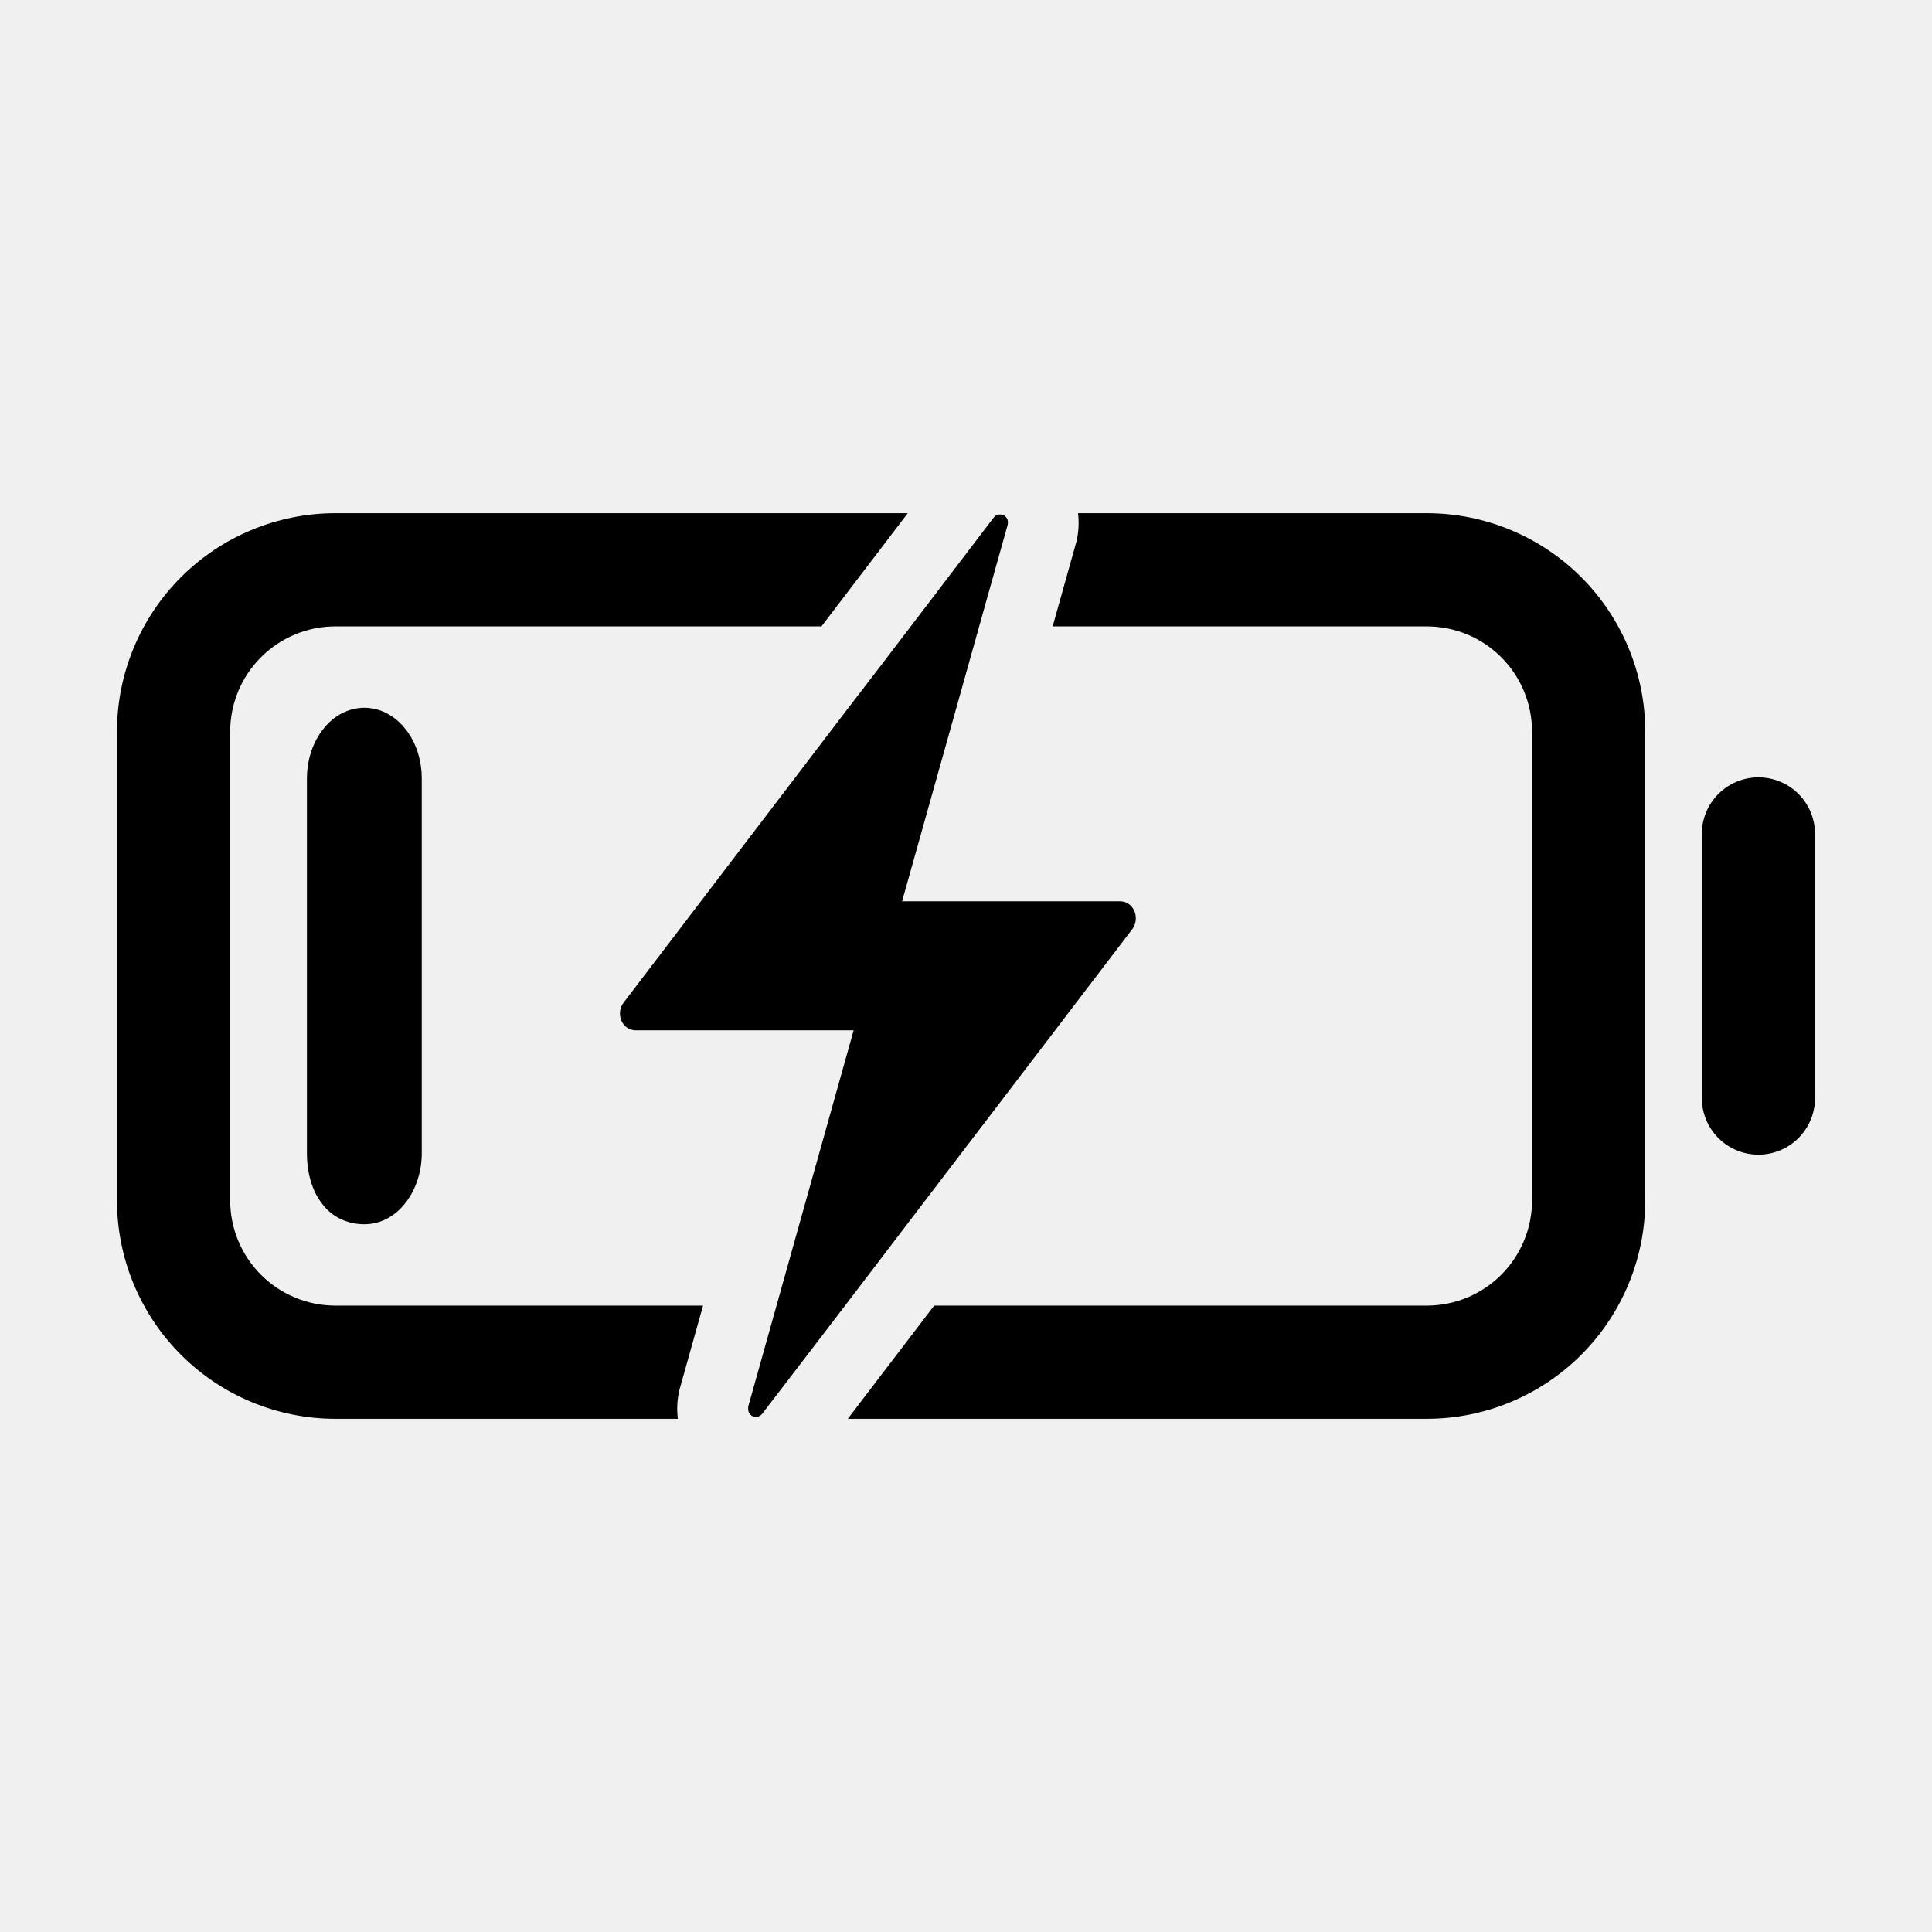
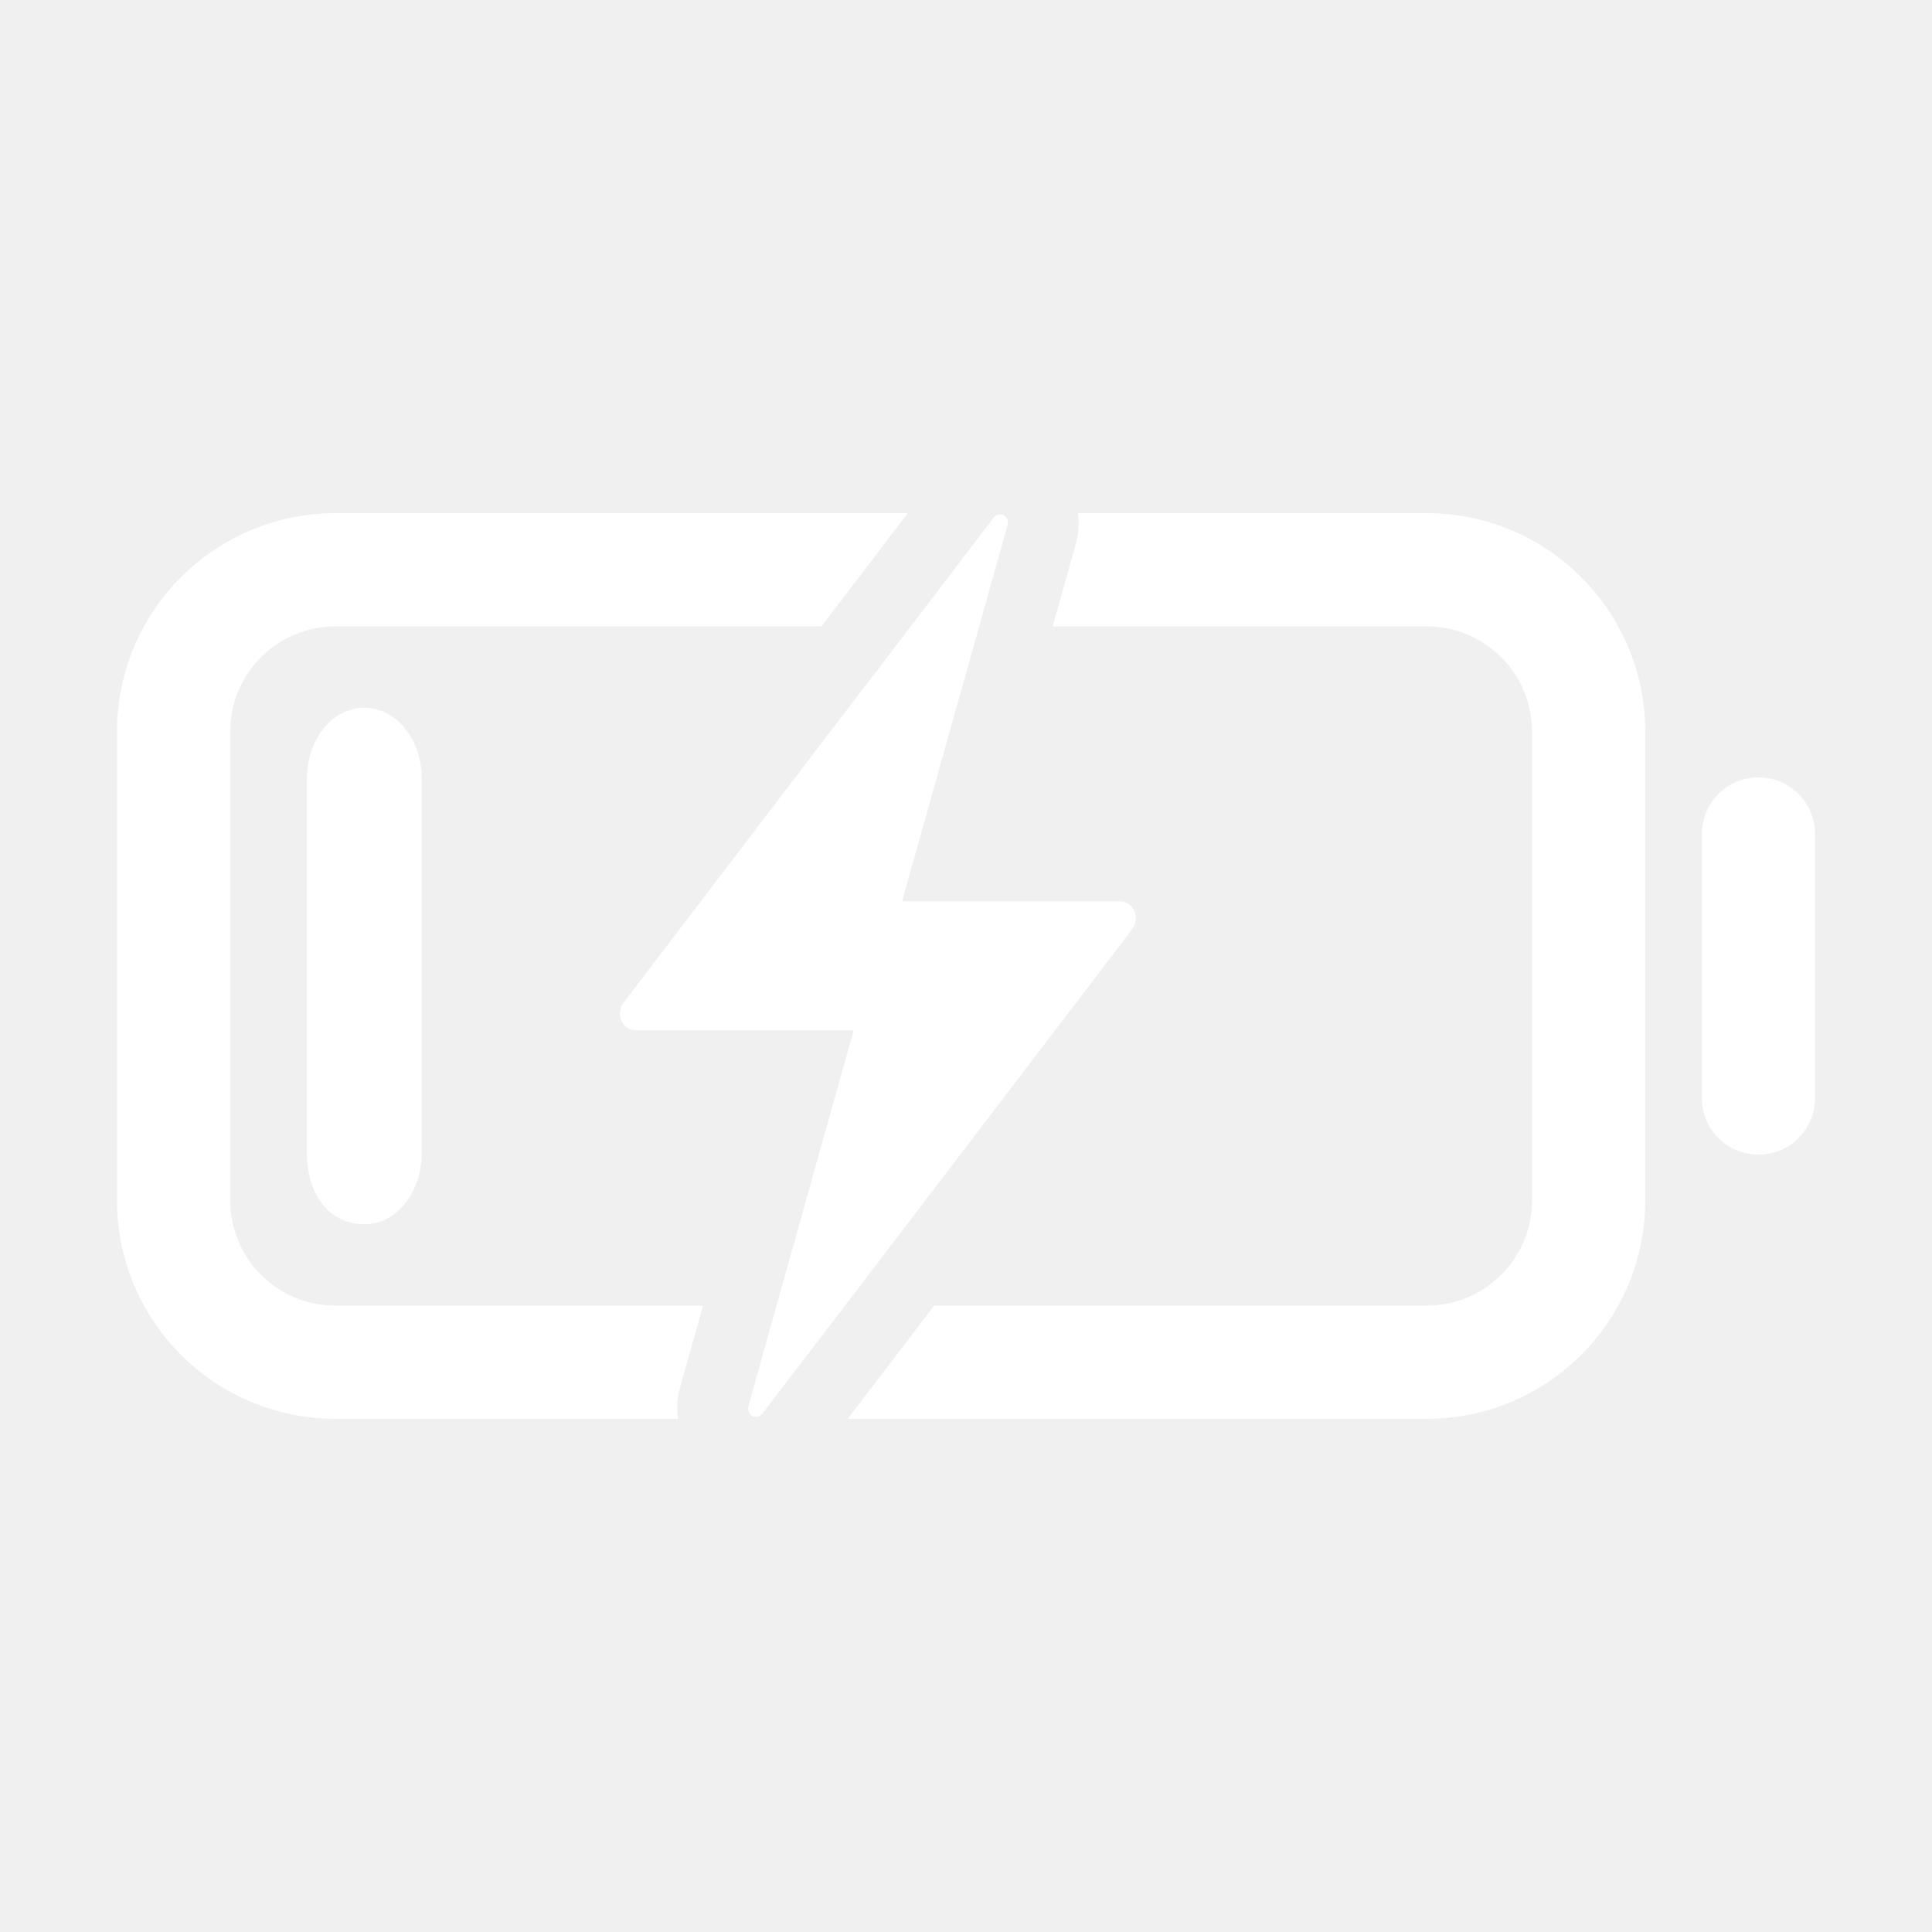
- <svg xmlns="http://www.w3.org/2000/svg" fill="none" viewBox="-32 -32 1024 1024" id="Battery-Charging-Outline--Streamline-Ionic-Outline" height="1024" width="1024" version="1.1">
-   <defs id="defs6" />
-   <g id="g29" transform="translate(-1092.405,-1548.121)">
-     <path fill="#000000" d="m 1816.728,1788.121 h -184.95 c 0.552,4.498 0.38,9.056 -0.506,13.5 l -0.282,1.388 -0.394,1.368 -12.262,43.744 h 198.394 c 14.764,0.02 28.916,5.892 39.354,16.332 10.44,10.44 16.312,24.592 16.334,39.356 v 248.624 c -0.022,14.764 -5.894,28.918 -16.334,39.356 -10.438,10.44 -24.59,16.312 -39.354,16.332 h -261.188 l -45.788,60 h 306.976 c 30.672,-0.036 60.076,-12.234 81.766,-33.922 21.688,-21.688 33.888,-51.094 33.922,-81.766 v -248.624 c -0.034,-30.672 -12.234,-60.078 -33.922,-81.766 -21.69,-21.688 -51.094,-33.886 -81.766,-33.922 z" stroke-width="64" id="path2-0-9-6-0-94-8" />
-     <path fill="#000000" d="m 1182.405,2152.433 v -248.624 c 0.02,-14.764 5.893,-28.916 16.332,-39.356 10.439,-10.44 24.592,-16.312 39.355,-16.332 h 257.7 l 45.75,-60 h -303.45 c -30.672,0.036 -60.077,12.234 -81.765,33.922 -21.688,21.688 -33.888,51.094 -33.923,81.766 v 248.624 c 0.035,30.672 12.234,60.078 33.923,81.766 21.688,21.688 51.093,33.886 81.765,33.922 h 181.594 c -0.586,-4.57 -0.422,-9.206 0.488,-13.724 l 0.28,-1.406 0.394,-1.37 12.188,-43.5 h -194.944 c -14.763,-0.02 -28.916,-5.892 -39.355,-16.332 -10.439,-10.438 -16.312,-24.592 -16.332,-39.356 z" stroke-width="64" id="path1-9-3-4-6-8-8" />
-     <path fill="#000000" d="m 1610.043,2074.783 50.756,-66.544 c 0.716,-1.086 1.208,-2.304 1.444,-3.582 0.078,-0.408 0.128,-0.822 0.15,-1.238 0.056,-0.808 0.01,-1.622 -0.15,-2.418 -0.218,-1.162 -0.65,-2.276 -1.276,-3.282 -0.408,-0.654 -0.9,-1.252 -1.462,-1.78 -0.278,-0.264 -0.58,-0.504 -0.9,-0.714 -0.636,-0.45 -1.336,-0.796 -2.08,-1.03 -0.794,-0.252 -1.622,-0.38 -2.458,-0.376 h -115.536 l 22.724,-81.018 6.056,-21.562 11.644,-41.55 0.956,-3.45 14.606,-52.052 c 0.058,-0.34 0.09,-0.684 0.094,-1.03 v -0.3 c 0,-0.094 0,-0.488 -0.094,-0.712 -0.094,-0.226 0,-0.17 0,-0.264 -0.074,-0.292 -0.182,-0.574 -0.318,-0.844 -0.146,-0.252 -0.31,-0.496 -0.488,-0.73 l -0.168,-0.188 c -0.146,-0.154 -0.304,-0.296 -0.47,-0.432 l -0.186,-0.15 c -0.234,-0.166 -0.476,-0.316 -0.732,-0.45 -0.246,-0.114 -0.502,-0.202 -0.768,-0.262 h -1.106 c -0.28,-0.028 -0.564,-0.028 -0.844,0 -0.272,0.064 -0.536,0.158 -0.788,0.282 l -0.244,0.13 -0.562,0.394 -0.206,0.188 c -0.254,0.23 -0.48,0.488 -0.676,0.768 l -33.75,44.308 -24.638,32.286 -18.468,24.058 -119.456,156.656 c -0.314,0.478 -0.59,0.978 -0.826,1.5 -0.3,0.652 -0.518,1.338 -0.656,2.044 -0.16,0.794 -0.212,1.61 -0.15,2.418 0.064,1.366 0.434,2.702 1.082,3.906 0.65,1.206 1.562,2.248 2.668,3.05 0.324,0.216 0.664,0.41 1.012,0.582 1.106,0.534 2.318,0.81 3.544,0.806 h 115.538 l -55.912,199.538 c -0.026,0.35 -0.026,0.7 0,1.05 v 0.28 c 0.018,0.24 0.056,0.478 0.112,0.714 -0.01,0.088 -0.01,0.176 0,0.262 0.076,0.292 0.182,0.576 0.32,0.844 0.148,0.248 0.31,0.486 0.486,0.712 l 0.17,0.188 0.468,0.45 c 0.072,0.038 0.136,0.09 0.188,0.15 0.228,0.168 0.474,0.312 0.73,0.43 0.25,0.108 0.508,0.196 0.77,0.264 h 0.244 c 0.206,0.018 0.414,0.018 0.618,0 h 0.244 c 0.284,-0.01 0.568,-0.048 0.844,-0.114 0.266,-0.07 0.524,-0.172 0.768,-0.3 l 0.244,-0.13 0.562,-0.394 0.206,-0.168 c 0.256,-0.23 0.48,-0.488 0.676,-0.77 l 43.724,-57.094 32.87,-43.124 z" stroke-width="64" id="path4-3-6-9-1-1-5" />
-     <path fill="#000000" d="m 1992.405,1928.125 c -7.956,0 -15.586,3.162 -21.214,8.786 -5.624,5.628 -8.786,13.258 -8.786,21.214 v 139.988 c 0,7.956 3.162,15.588 8.786,21.214 5.628,5.626 13.258,8.786 21.214,8.786 7.956,0 15.586,-3.16 21.214,-8.786 5.624,-5.626 8.786,-13.258 8.786,-21.214 v -139.988 c 0,-7.956 -3.162,-15.586 -8.786,-21.214 -5.628,-5.624 -13.258,-8.786 -21.214,-8.786 z" stroke-width="64" id="path6-60-0-5-5-2-0" />
-     <path style="display:inline;fill:#000000;stroke-width:0.901" d="m 1223.078,2127.493 c 0,17.376 7.693,26.089 7.693,26.089 0,0 6.876,11.411 22.742,11.411 v 0 c 18.213,0 30.435,-18.489 30.435,-37.5 v -198.75 c 0,-17.018 -8.915,-26.516 -8.915,-26.516 0,0 -7.76,-10.984 -21.52,-10.984 v 0 c -13.824,0 -21.521,10.984 -21.521,10.984 0,0 -8.914,9.617 -8.914,26.516 z" id="path11-0-1" />
+ <svg fill="none" viewBox="-32 -32 1024 1024">
+   <g fill="white">
+     <path d="M724.324 240h-184.95c.552 4.498.38 9.056-.506 13.5l-.282 1.388-.394 1.368L525.93 300h198.394a55.753 55.753 0 0 1 39.354 16.332 55.772 55.772 0 0 1 16.334 39.356v248.624A55.768 55.768 0 0 1 724.324 660H463.136l-45.788 60h306.976a115.817 115.817 0 0 0 115.688-115.688V355.688A115.817 115.817 0 0 0 724.324 240zM90 604.312V355.688A55.766 55.766 0 0 1 145.688 300h257.7l45.75-60h-303.45A115.82 115.82 0 0 0 30 355.688v248.624A115.82 115.82 0 0 0 145.688 720h181.594a42.275 42.275 0 0 1 .488-13.724l.28-1.406.394-1.37 12.188-43.5H145.688A55.76 55.76 0 0 1 90 604.312z" />
+     <path d="m517.638 526.662 50.756-66.544a9.714 9.714 0 0 0 1.594-4.82 9.084 9.084 0 0 0-.15-2.418 9.544 9.544 0 0 0-1.276-3.282 8.926 8.926 0 0 0-1.462-1.78 6.444 6.444 0 0 0-.9-.714 7.481 7.481 0 0 0-2.08-1.03 7.994 7.994 0 0 0-2.458-.376H446.126l22.724-81.018 6.056-21.562 11.644-41.55.956-3.45 14.606-52.052c.058-.34.09-.684.094-1.03v-.3c0-.094 0-.488-.094-.712-.094-.226 0-.17 0-.264a4.135 4.135 0 0 0-.318-.844 7.028 7.028 0 0 0-.488-.73l-.168-.188a5.076 5.076 0 0 0-.47-.432l-.186-.15a6.353 6.353 0 0 0-.732-.45 3.824 3.824 0 0 0-.768-.262h-1.106a4.25 4.25 0 0 0-.844 0 3.705 3.705 0 0 0-.788.282l-.244.13-.562.394-.206.188c-.254.23-.48.488-.676.768l-33.75 44.308-24.638 32.286-18.468 24.058-119.456 156.656c-.314.478-.59.978-.826 1.5a9.028 9.028 0 0 0-.656 2.044 8.837 8.837 0 0 0-.15 2.418 9.149 9.149 0 0 0 1.082 3.906 9.099 9.099 0 0 0 2.668 3.05 8.091 8.091 0 0 0 4.556 1.388h115.538l-55.912 199.538c-.026.35-.026.7 0 1.05v.28c.018.24.056.478.112.714-.01.088-.01.176 0 .262.076.292.182.576.32.844.148.248.31.486.486.712l.17.188.468.45c.072.038.136.09.188.15.228.168.474.312.73.43a5.3 5.3 0 0 0 .77.264h.244c.206.018.414.018.618 0h.244c.284-.01.568-.048.844-.114.266-.07.524-.172.768-.3l.244-.13.562-.394.206-.168c.256-.23.48-.488.676-.77l43.724-57.094 32.87-43.124zM900 380.004a30.014 30.014 0 0 0-21.214 8.786A30.014 30.014 0 0 0 870 410.004v139.988a30.01 30.01 0 0 0 8.786 21.214 30.006 30.006 0 0 0 42.428 0A30.01 30.01 0 0 0 930 549.992V410.004a30.014 30.014 0 0 0-8.786-21.214A30.014 30.014 0 0 0 900 380.004zM130.674 579.372c0 17.376 7.693 26.089 7.693 26.089s6.876 11.411 22.742 11.411c18.213 0 30.436-18.489 30.436-37.5v-198.75c0-17.018-8.915-26.516-8.915-26.516s-7.76-10.984-21.52-10.984c-13.825 0-21.522 10.984-21.522 10.984s-8.914 9.617-8.914 26.516z" />
  </g>
</svg>
